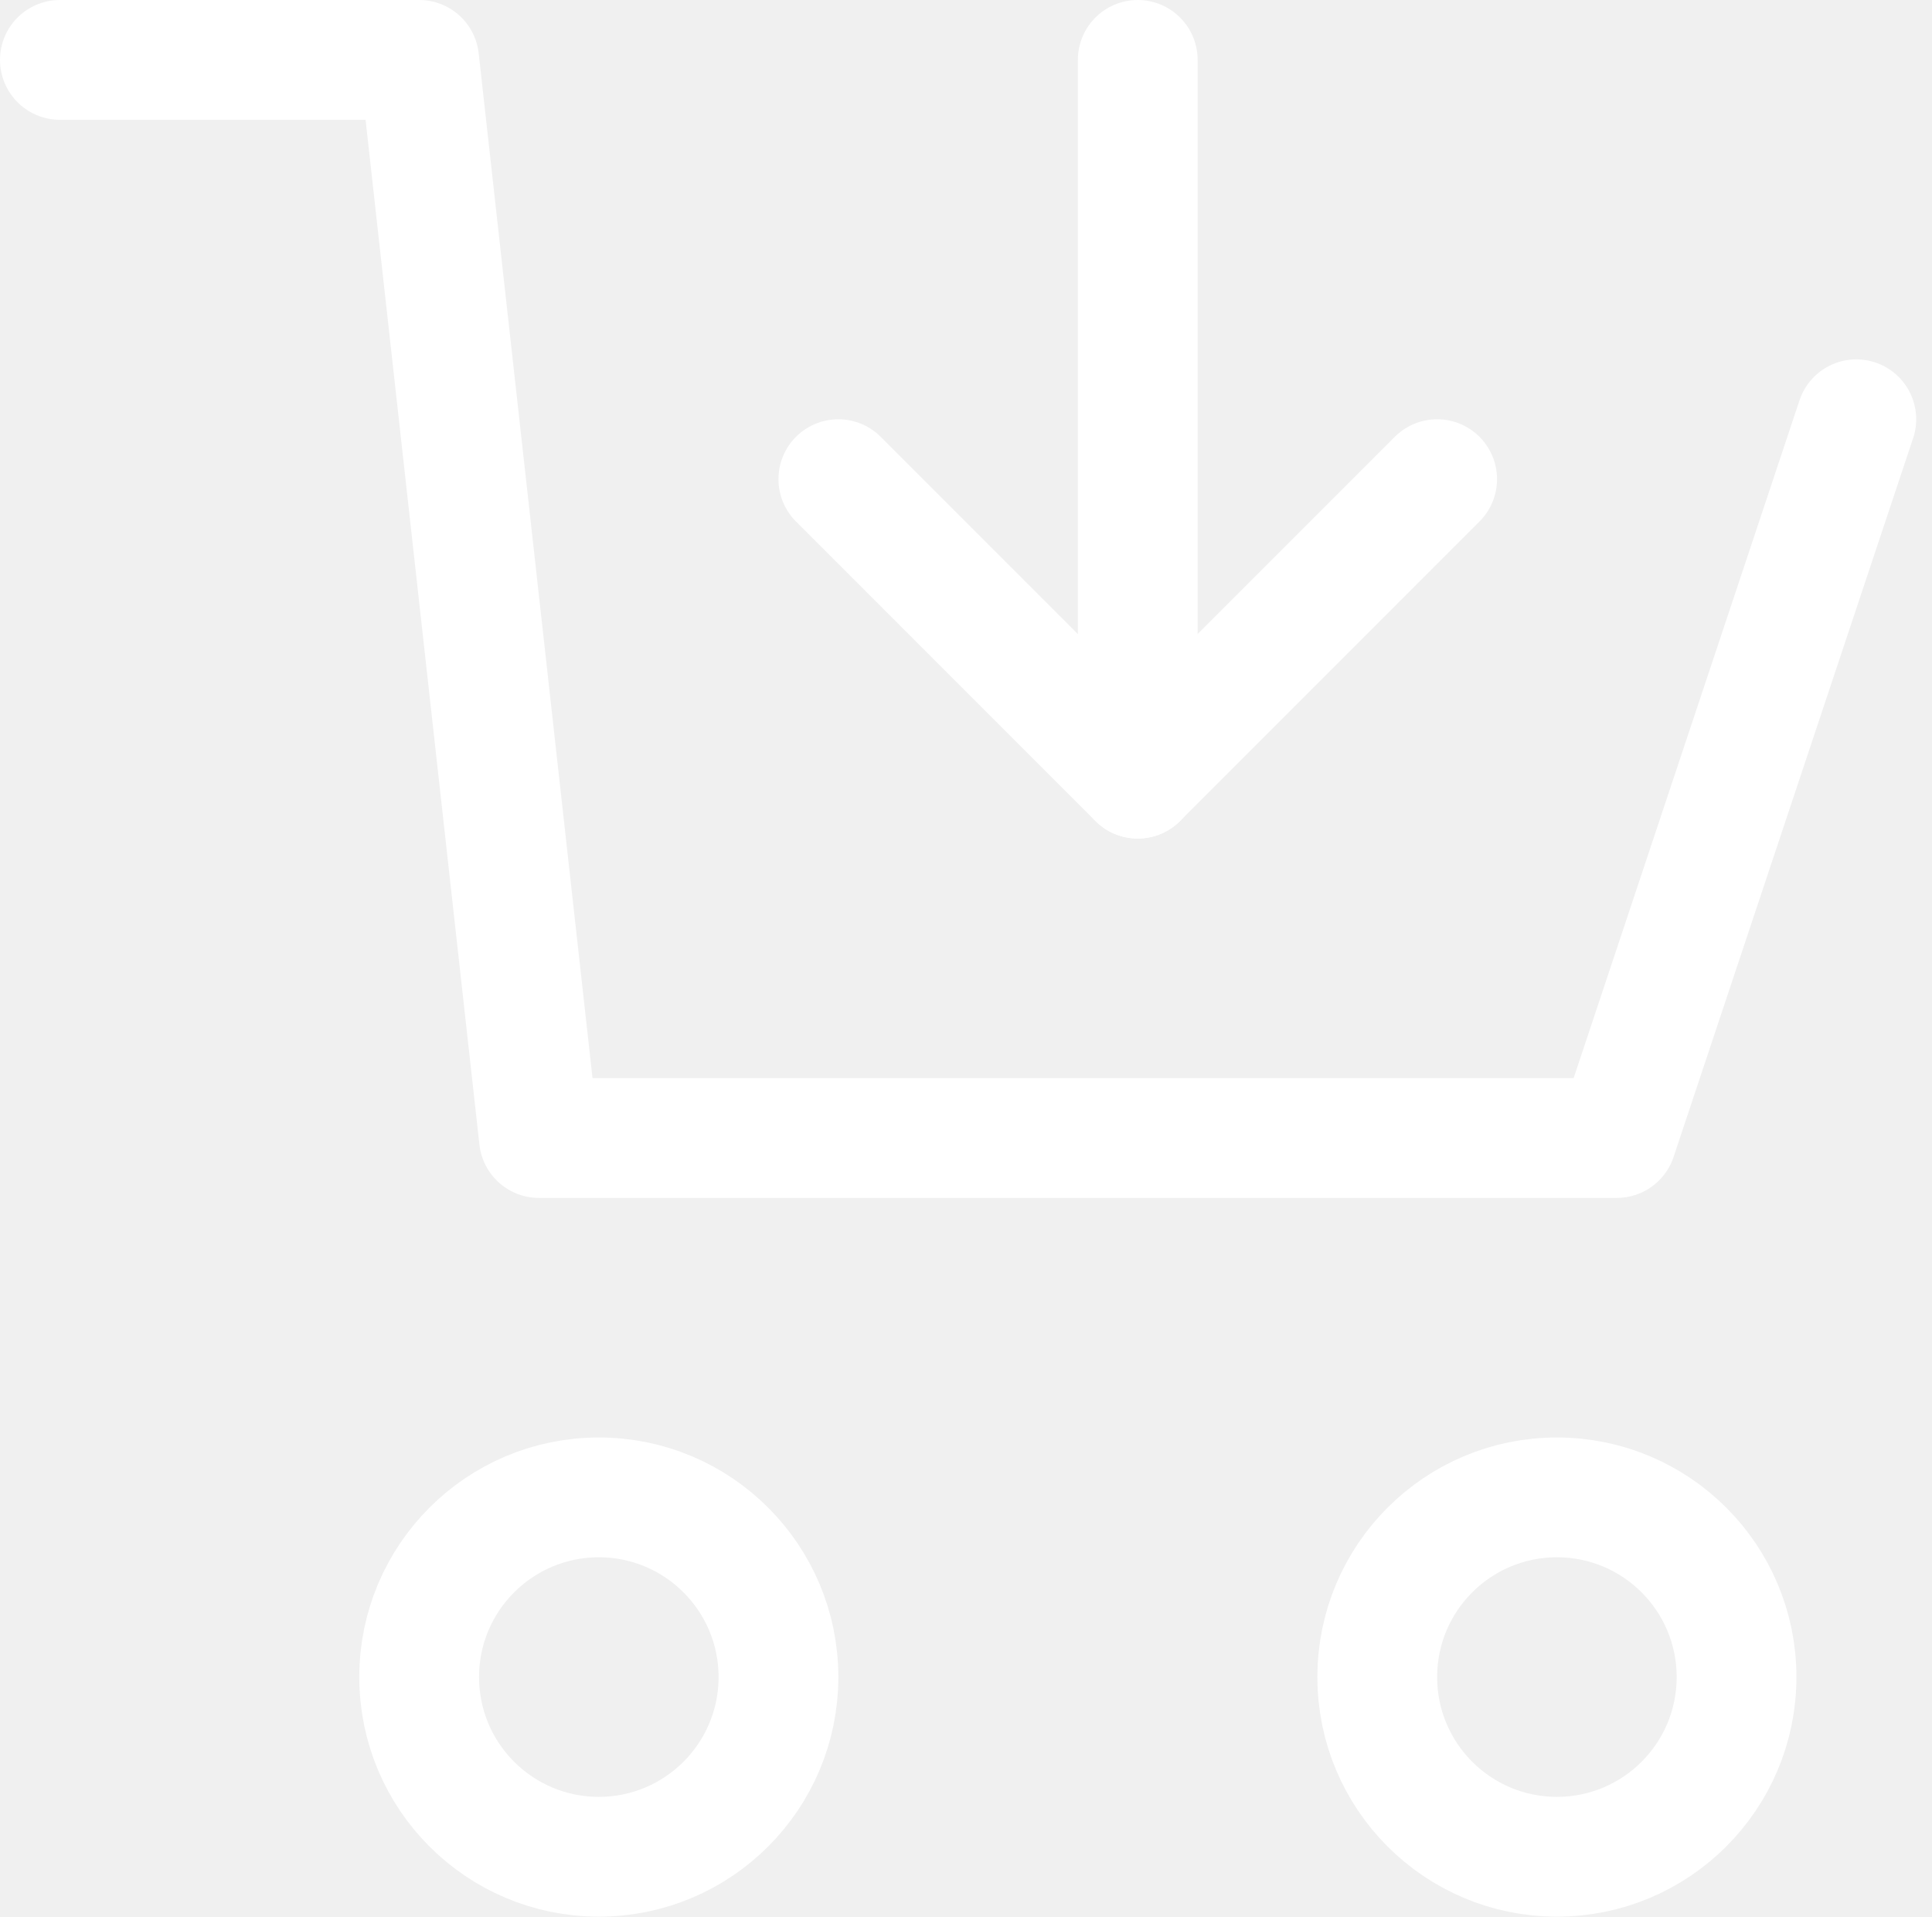
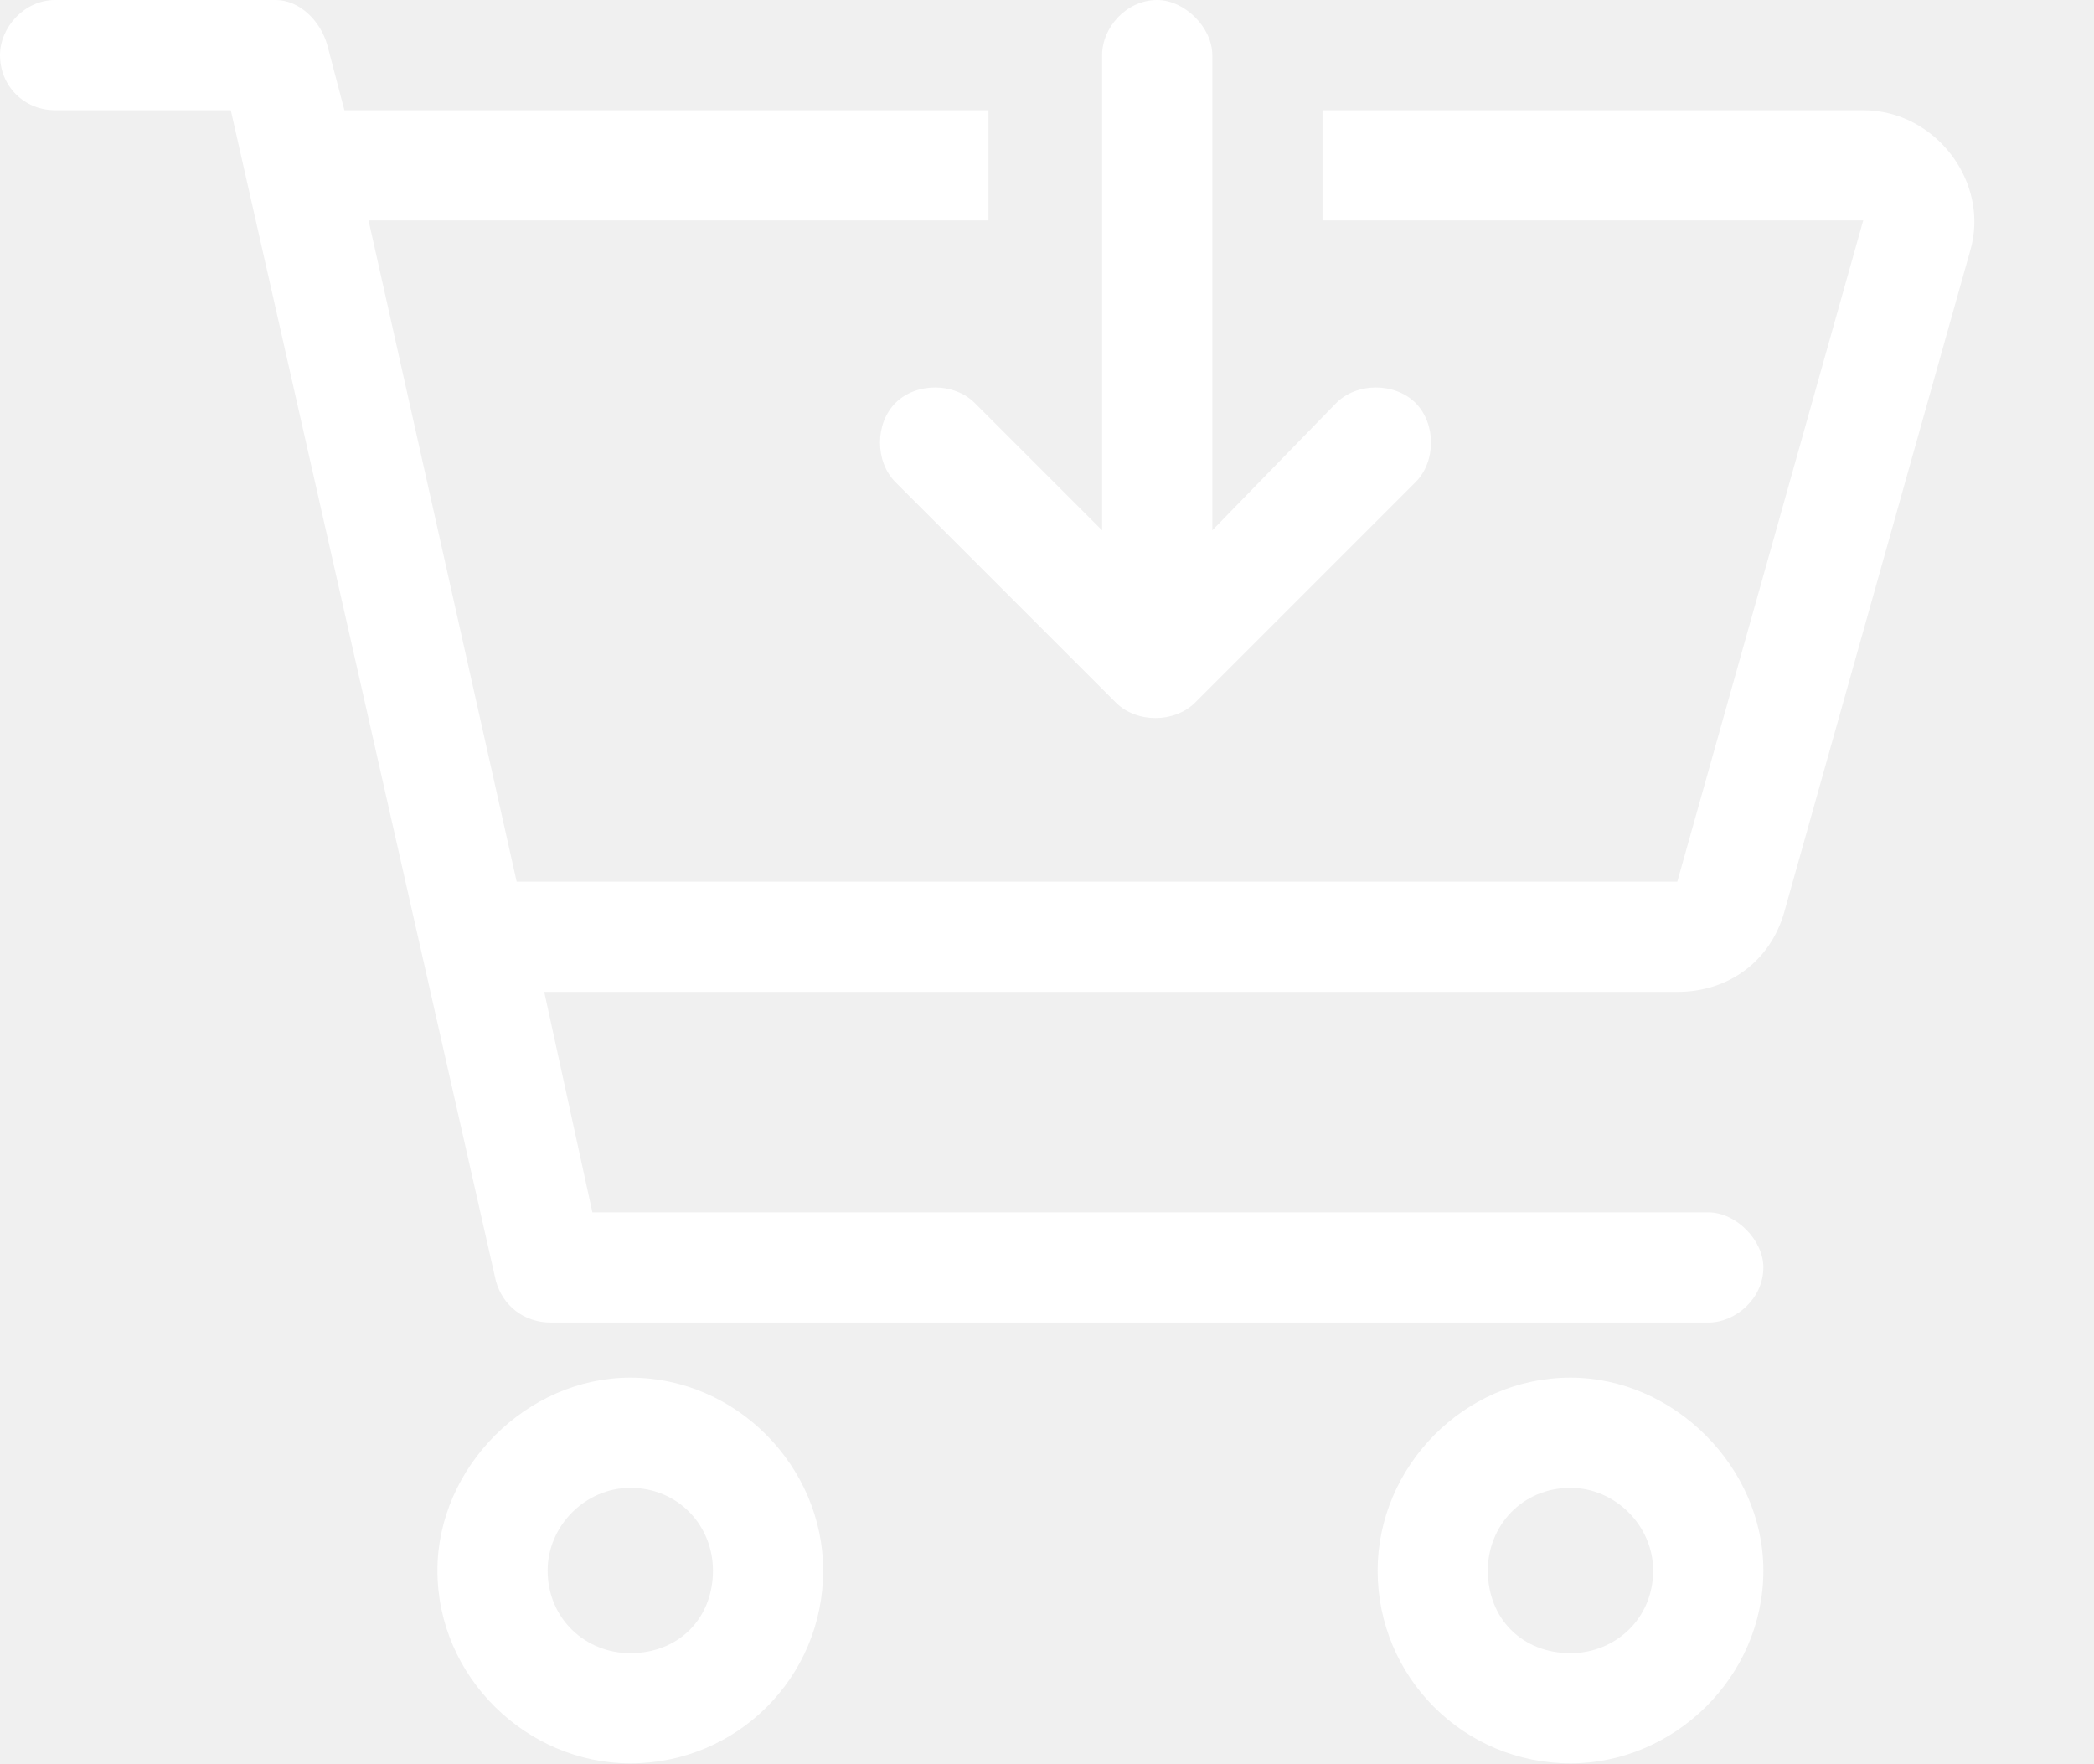
- <svg xmlns="http://www.w3.org/2000/svg" width="16.132" height="16" viewBox="0 0 16.132 16">
-   <defs>
-     <style>.a{fill:none;stroke:#fff;stroke-linecap:round;stroke-linejoin:round;stroke-miterlimit:10;}</style>
-   </defs>
-   <path class="a" d="M.5.5h3l1,9h9l2-6" />
-   <circle class="a" cx="1.5" cy="1.5" r="1.5" transform="translate(3.5 12.5)" />
-   <circle class="a" cx="1.5" cy="1.5" r="1.5" transform="translate(11.5 12.5)" />
-   <line class="a" y2="6" transform="translate(9.5 0.5)" />
-   <path class="a" d="M7,4,9.5,6.5,12,4" />
+ <svg xmlns="http://www.w3.org/2000/svg" width="19" height="16" viewBox="0 0 19 16" fill="none">
+   <path d="M3.125 1H8.969V2H3.344L4.688 8H15.219L16.906 2H12V1H16.906C17.562 1 18.062 1.656 17.875 2.281L16.188 8.281C16.062 8.719 15.688 9 15.219 9H4.938L5.375 11H15.5C15.75 11 16 11.25 16 11.5C16 11.781 15.75 12 15.5 12H5C4.75 12 4.562 11.844 4.5 11.625L2.094 1H0.5C0.219 1 0 0.781 0 0.5C0 0.25 0.219 0 0.5 0H2.5C2.719 0 2.906 0.188 2.969 0.406L3.125 1ZM3.969 14.25C3.969 13.312 4.781 12.5 5.719 12.5C6.688 12.5 7.469 13.312 7.469 14.25C7.469 15.219 6.688 16 5.719 16C4.781 16 3.969 15.219 3.969 14.25ZM5.719 15C6.156 15 6.469 14.688 6.469 14.25C6.469 13.844 6.156 13.5 5.719 13.5C5.312 13.5 4.969 13.844 4.969 14.25C4.969 14.688 5.312 15 5.719 15ZM16 14.25C16 15.219 15.188 16 14.25 16C13.281 16 12.5 15.219 12.5 14.25C12.5 13.312 13.281 12.5 14.25 12.5C15.188 12.5 16 13.312 16 14.25ZM14.25 13.5C13.812 13.5 13.5 13.844 13.5 14.25C13.5 14.688 13.812 15 14.25 15C14.656 15 15 14.688 15 14.25C15 13.844 14.656 13.5 14.25 13.5ZM11 4.812L12.125 3.656C12.312 3.469 12.656 3.469 12.844 3.656C13.031 3.844 13.031 4.188 12.844 4.375L10.844 6.375C10.656 6.562 10.312 6.562 10.125 6.375L8.125 4.375C7.938 4.188 7.938 3.844 8.125 3.656C8.312 3.469 8.656 3.469 8.844 3.656L10 4.812V0.5C10 0.25 10.219 0 10.5 0C10.75 0 11 0.25 11 0.5V4.812Z" fill="white" />
</svg>
